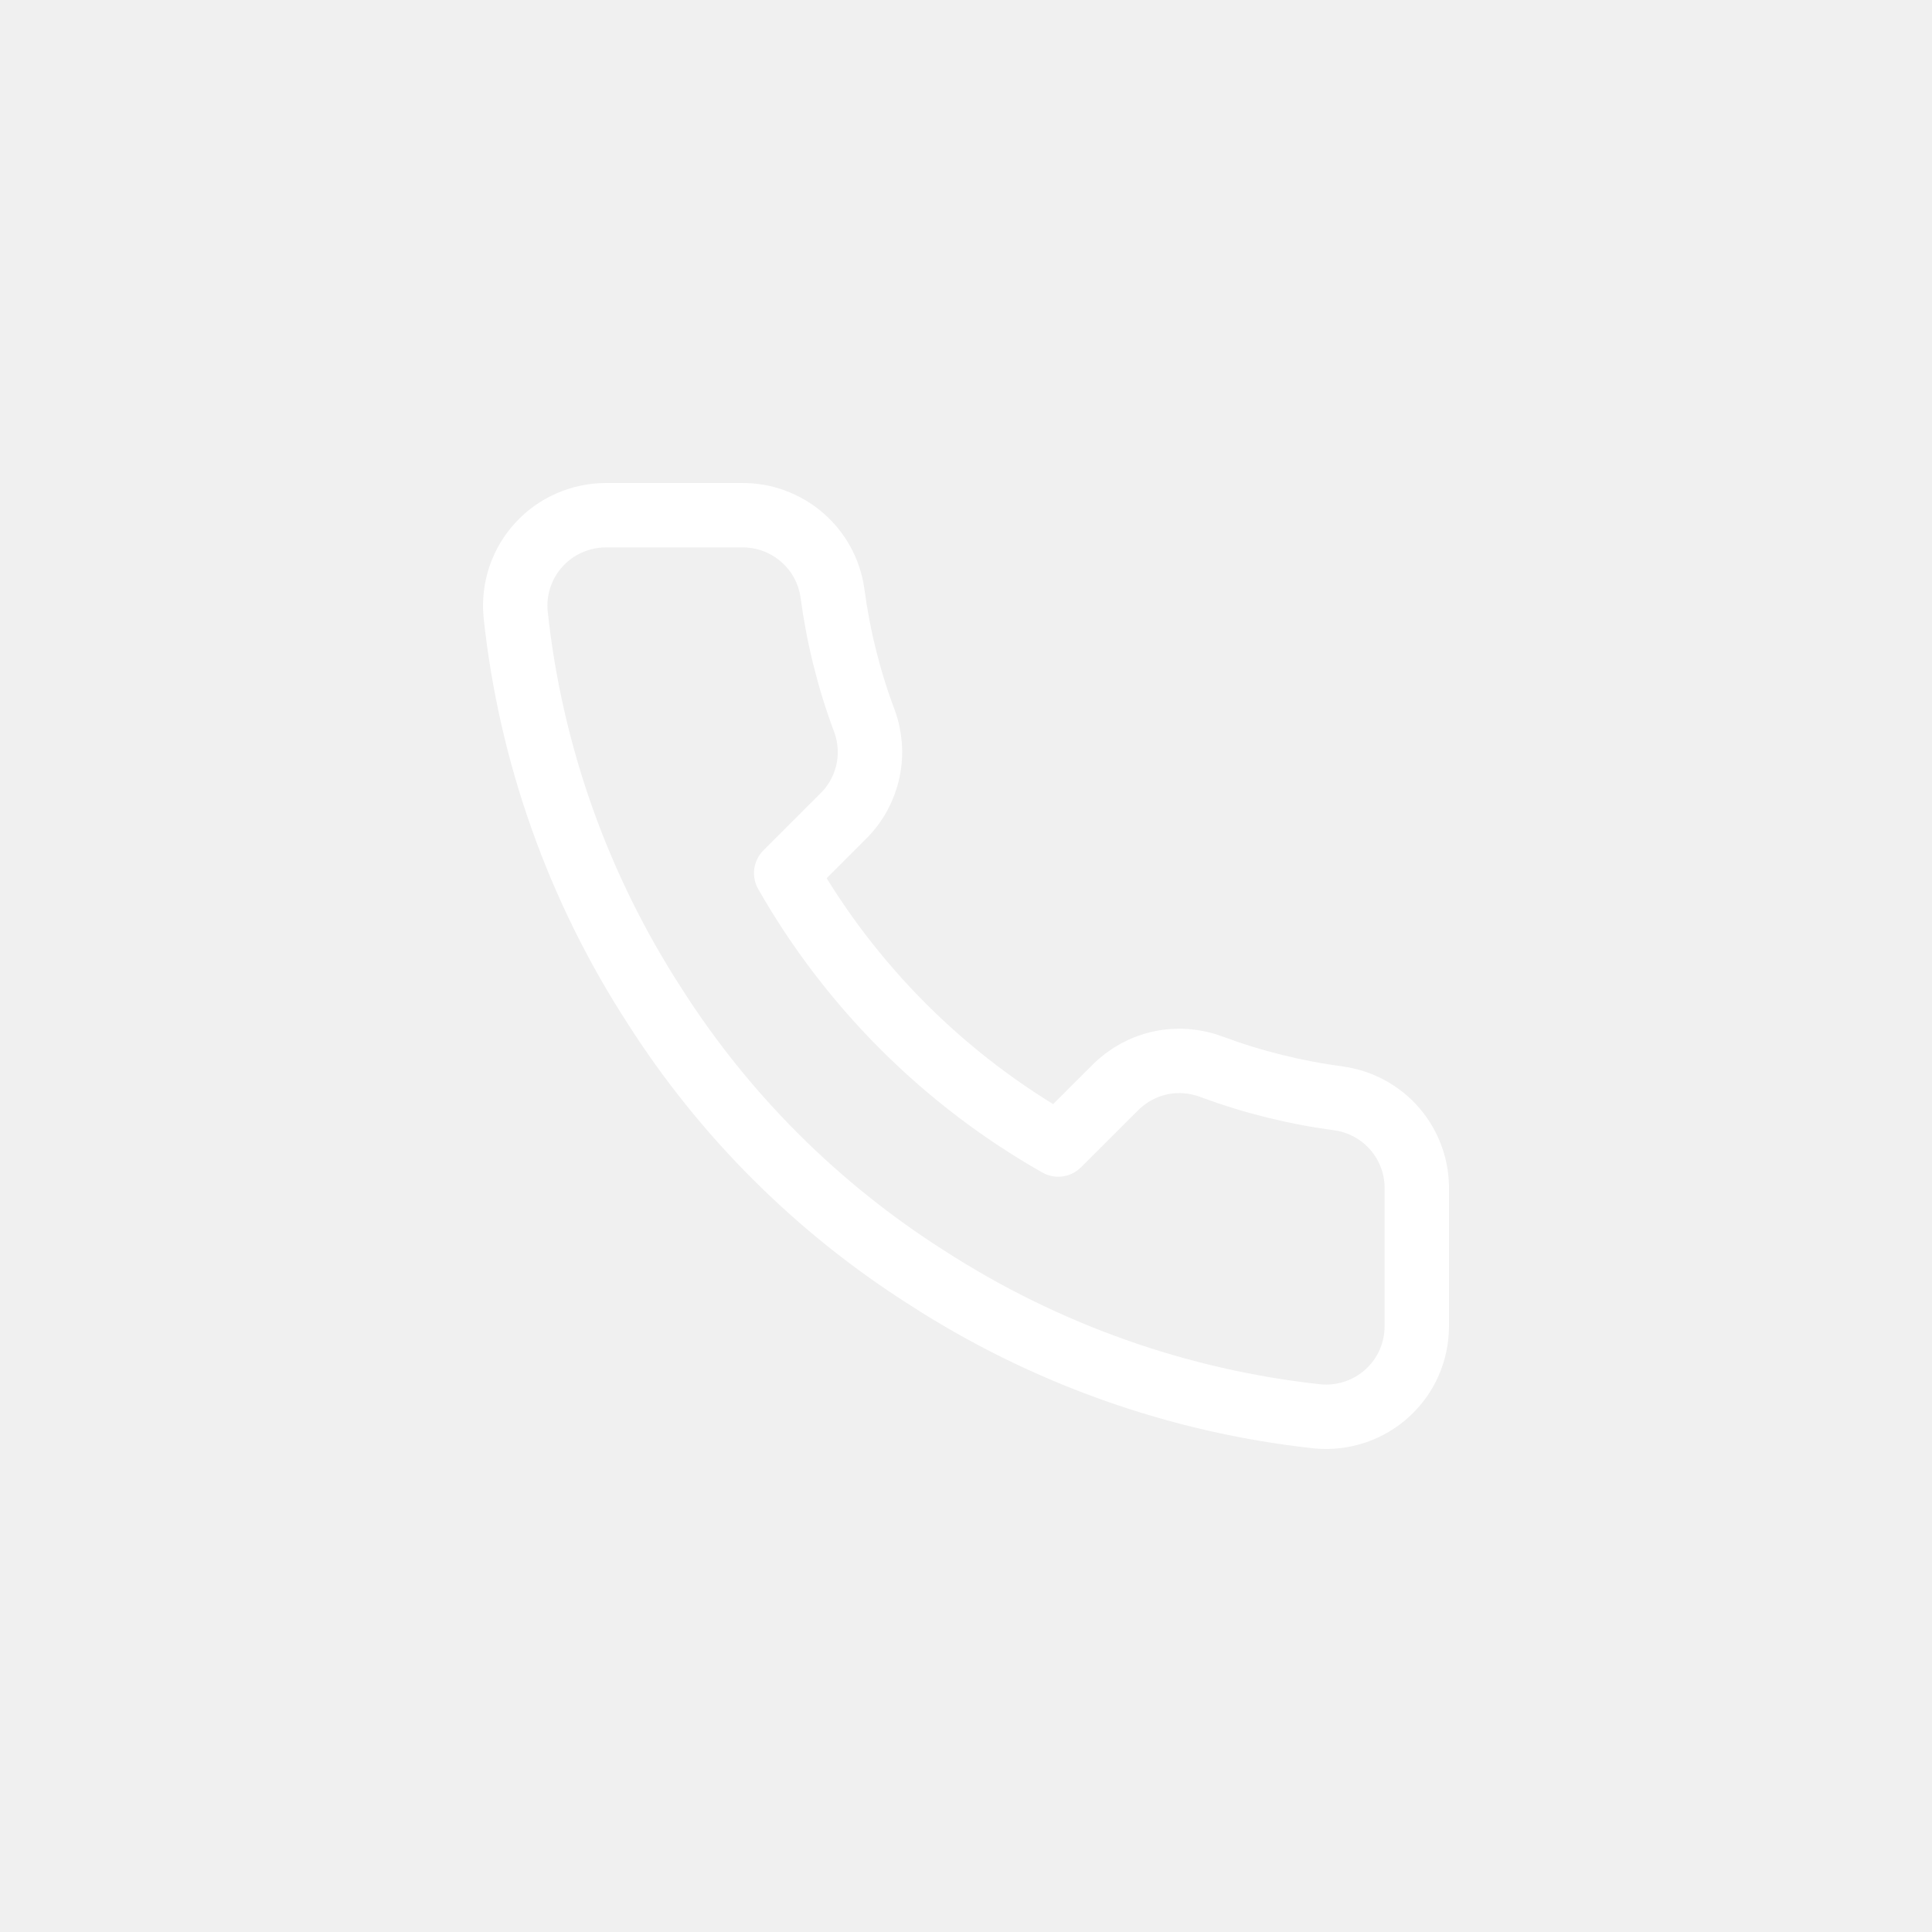
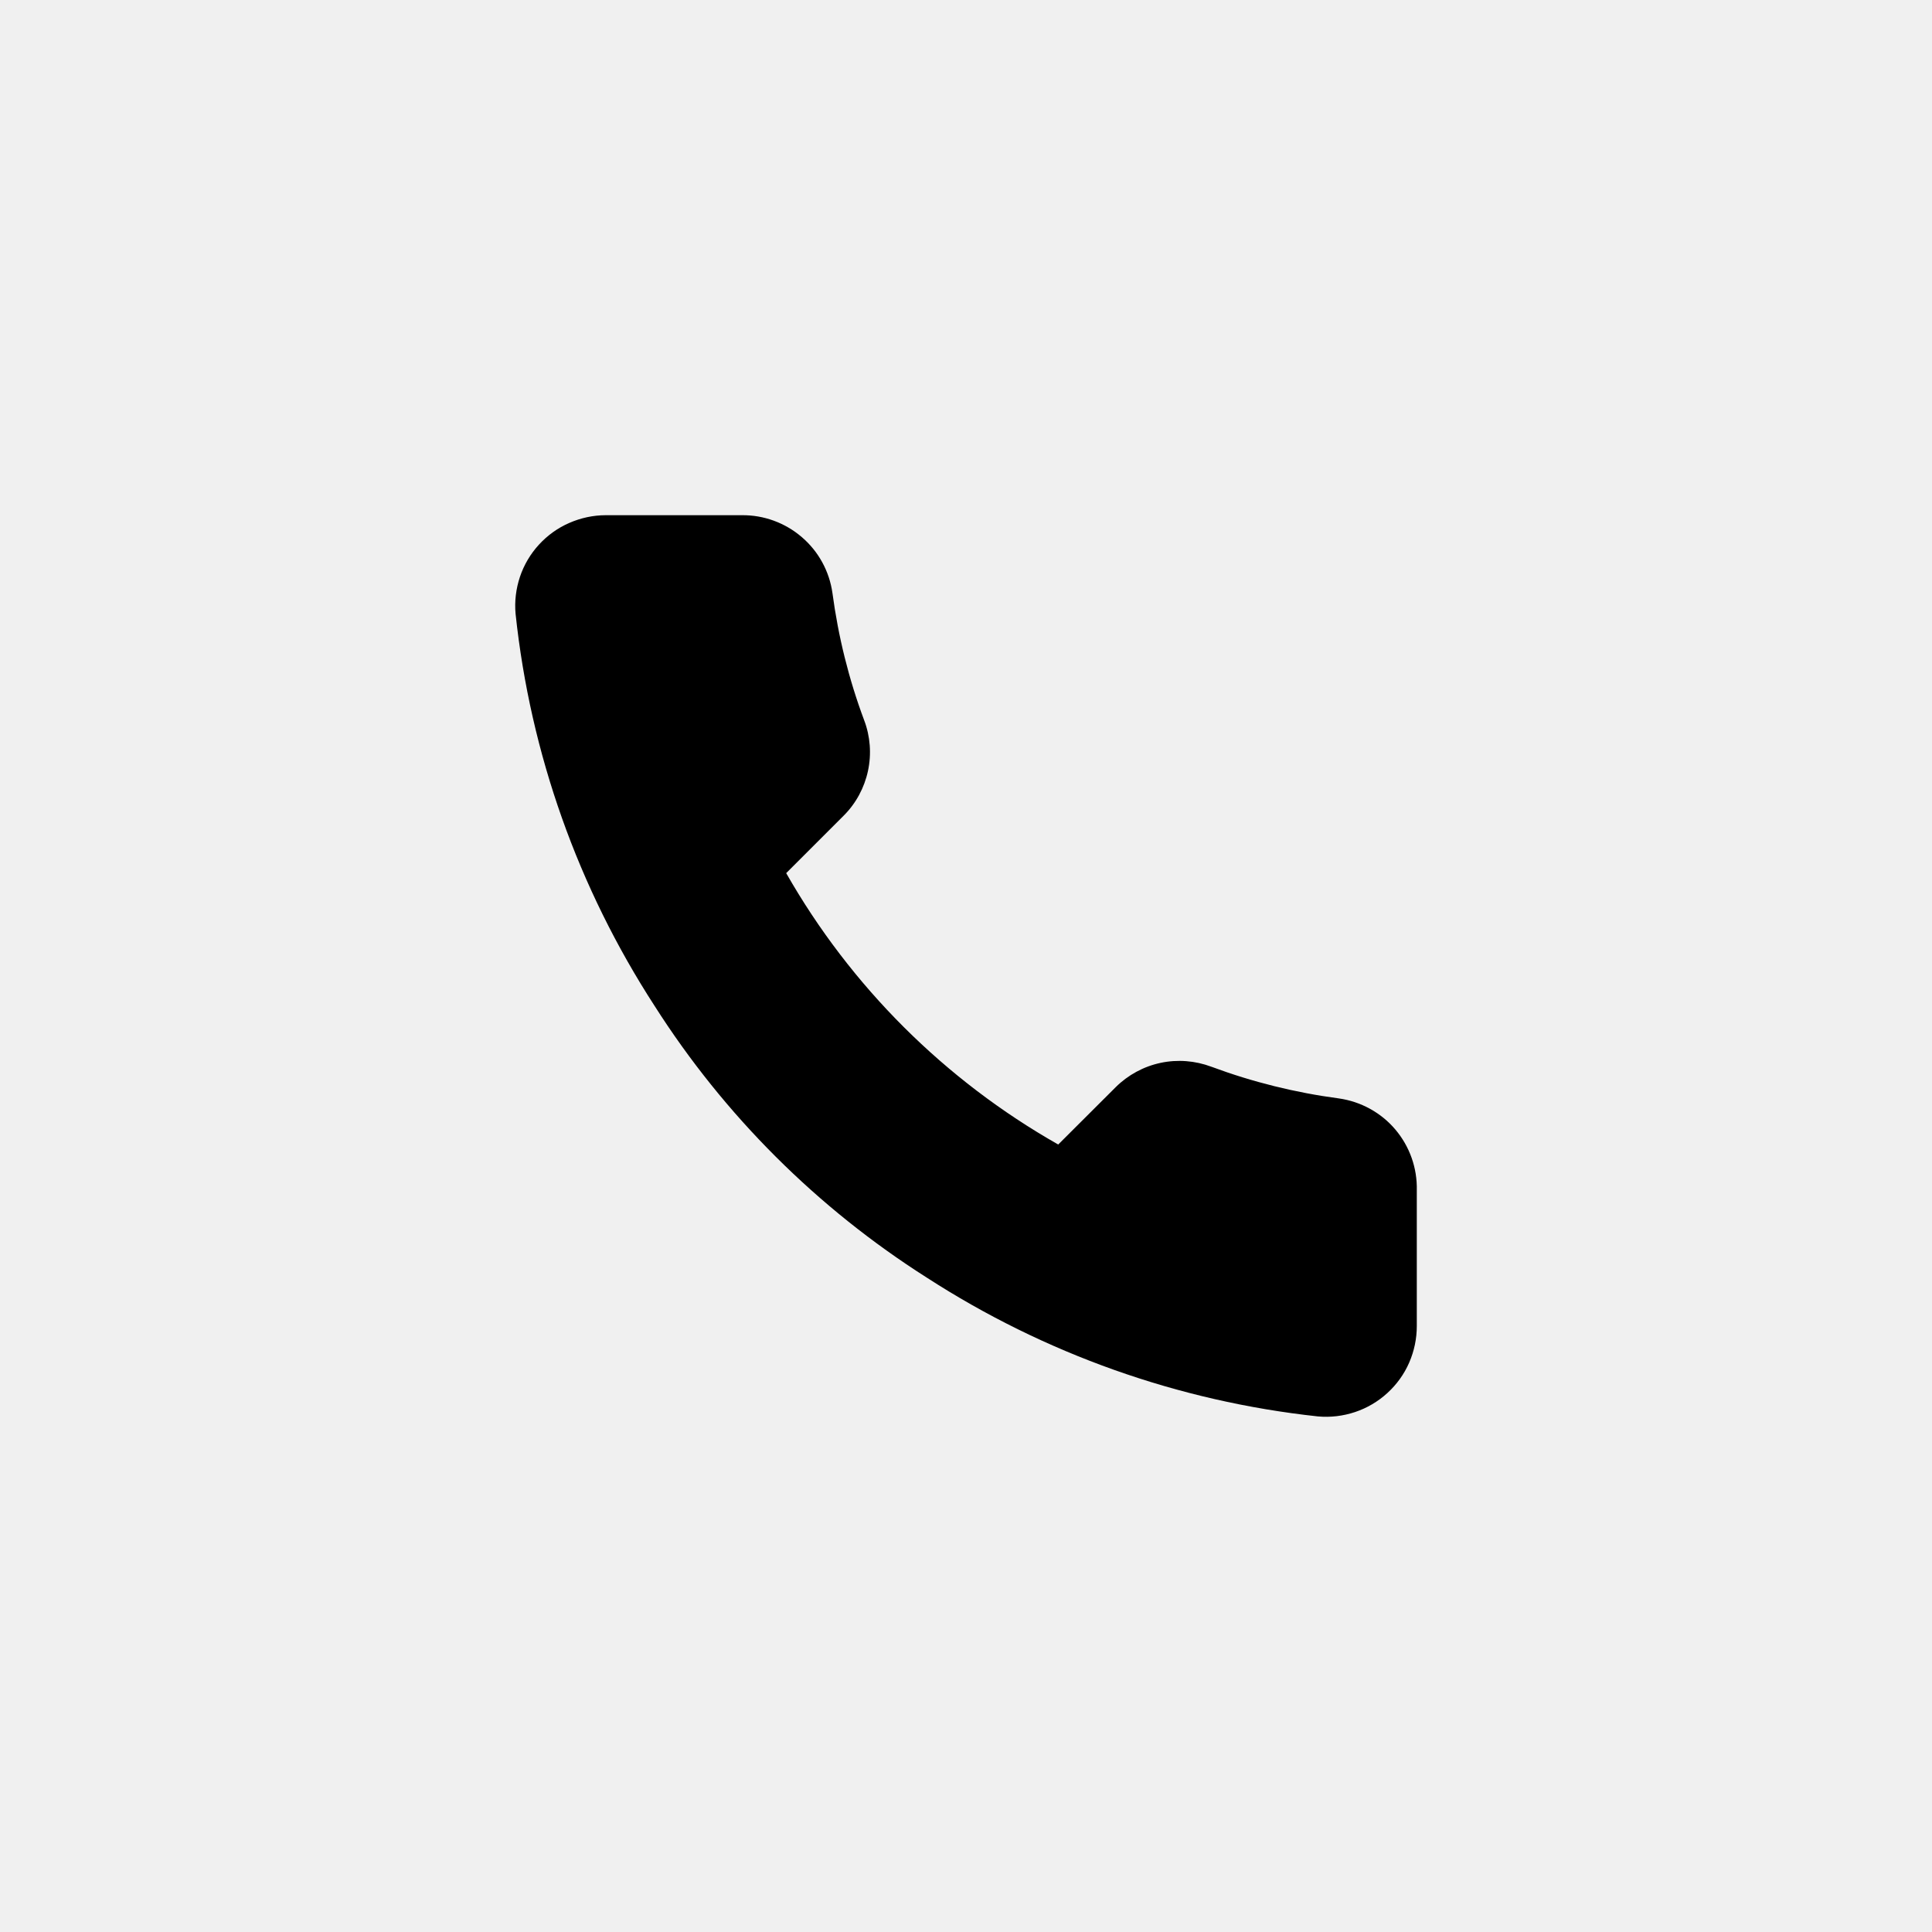
- <svg xmlns="http://www.w3.org/2000/svg" viewBox="0 0 15 15" fill="none">
-   <path d="M11 9.241V10.295C11 10.393 10.98 10.489 10.941 10.579C10.902 10.669 10.844 10.749 10.772 10.815C10.7 10.881 10.614 10.932 10.521 10.963C10.428 10.994 10.33 11.006 10.232 10.997C9.149 10.88 8.109 10.51 7.195 9.919C6.345 9.379 5.624 8.66 5.083 7.811C4.489 6.895 4.118 5.852 4.003 4.766C3.994 4.669 4.006 4.571 4.037 4.478C4.068 4.386 4.118 4.301 4.184 4.229C4.25 4.157 4.33 4.099 4.42 4.06C4.509 4.021 4.606 4 4.703 4H5.759C5.93 3.998 6.096 4.059 6.225 4.17C6.355 4.281 6.439 4.435 6.463 4.604C6.508 4.941 6.59 5.273 6.709 5.591C6.757 5.717 6.767 5.854 6.739 5.985C6.711 6.116 6.646 6.237 6.551 6.332L6.104 6.779C6.605 7.658 7.335 8.386 8.216 8.886L8.663 8.44C8.758 8.346 8.879 8.28 9.011 8.252C9.143 8.224 9.279 8.235 9.405 8.282C9.725 8.401 10.056 8.483 10.394 8.528C10.565 8.552 10.722 8.638 10.833 8.769C10.945 8.901 11.004 9.069 11 9.241Z" stroke="#fff" stroke-width="0.5" stroke-linecap="round" stroke-linejoin="round" />
+ <svg xmlns="http://www.w3.org/2000/svg" viewBox="0 0 15 15">
+   <path d="M11 9.241V10.295C11 10.393 10.98 10.489 10.941 10.579C10.902 10.669 10.844 10.749 10.772 10.815C10.7 10.881 10.614 10.932 10.521 10.963C10.428 10.994 10.33 11.006 10.232 10.997C9.149 10.88 8.109 10.51 7.195 9.919C6.345 9.379 5.624 8.66 5.083 7.811C4.489 6.895 4.118 5.852 4.003 4.766C3.994 4.669 4.006 4.571 4.037 4.478C4.068 4.386 4.118 4.301 4.184 4.229C4.25 4.157 4.33 4.099 4.42 4.06C4.509 4.021 4.606 4 4.703 4H5.759C5.93 3.998 6.096 4.059 6.225 4.17C6.355 4.281 6.439 4.435 6.463 4.604C6.508 4.941 6.59 5.273 6.709 5.591C6.757 5.717 6.767 5.854 6.739 5.985C6.711 6.116 6.646 6.237 6.551 6.332L6.104 6.779C6.605 7.658 7.335 8.386 8.216 8.886L8.663 8.44C8.758 8.346 8.879 8.28 9.011 8.252C9.143 8.224 9.279 8.235 9.405 8.282C9.725 8.401 10.056 8.483 10.394 8.528C10.565 8.552 10.722 8.638 10.833 8.769C10.945 8.901 11.004 9.069 11 9.241Z" stroke-width="0.5" stroke-linecap="round" stroke-linejoin="round" />
</svg>
